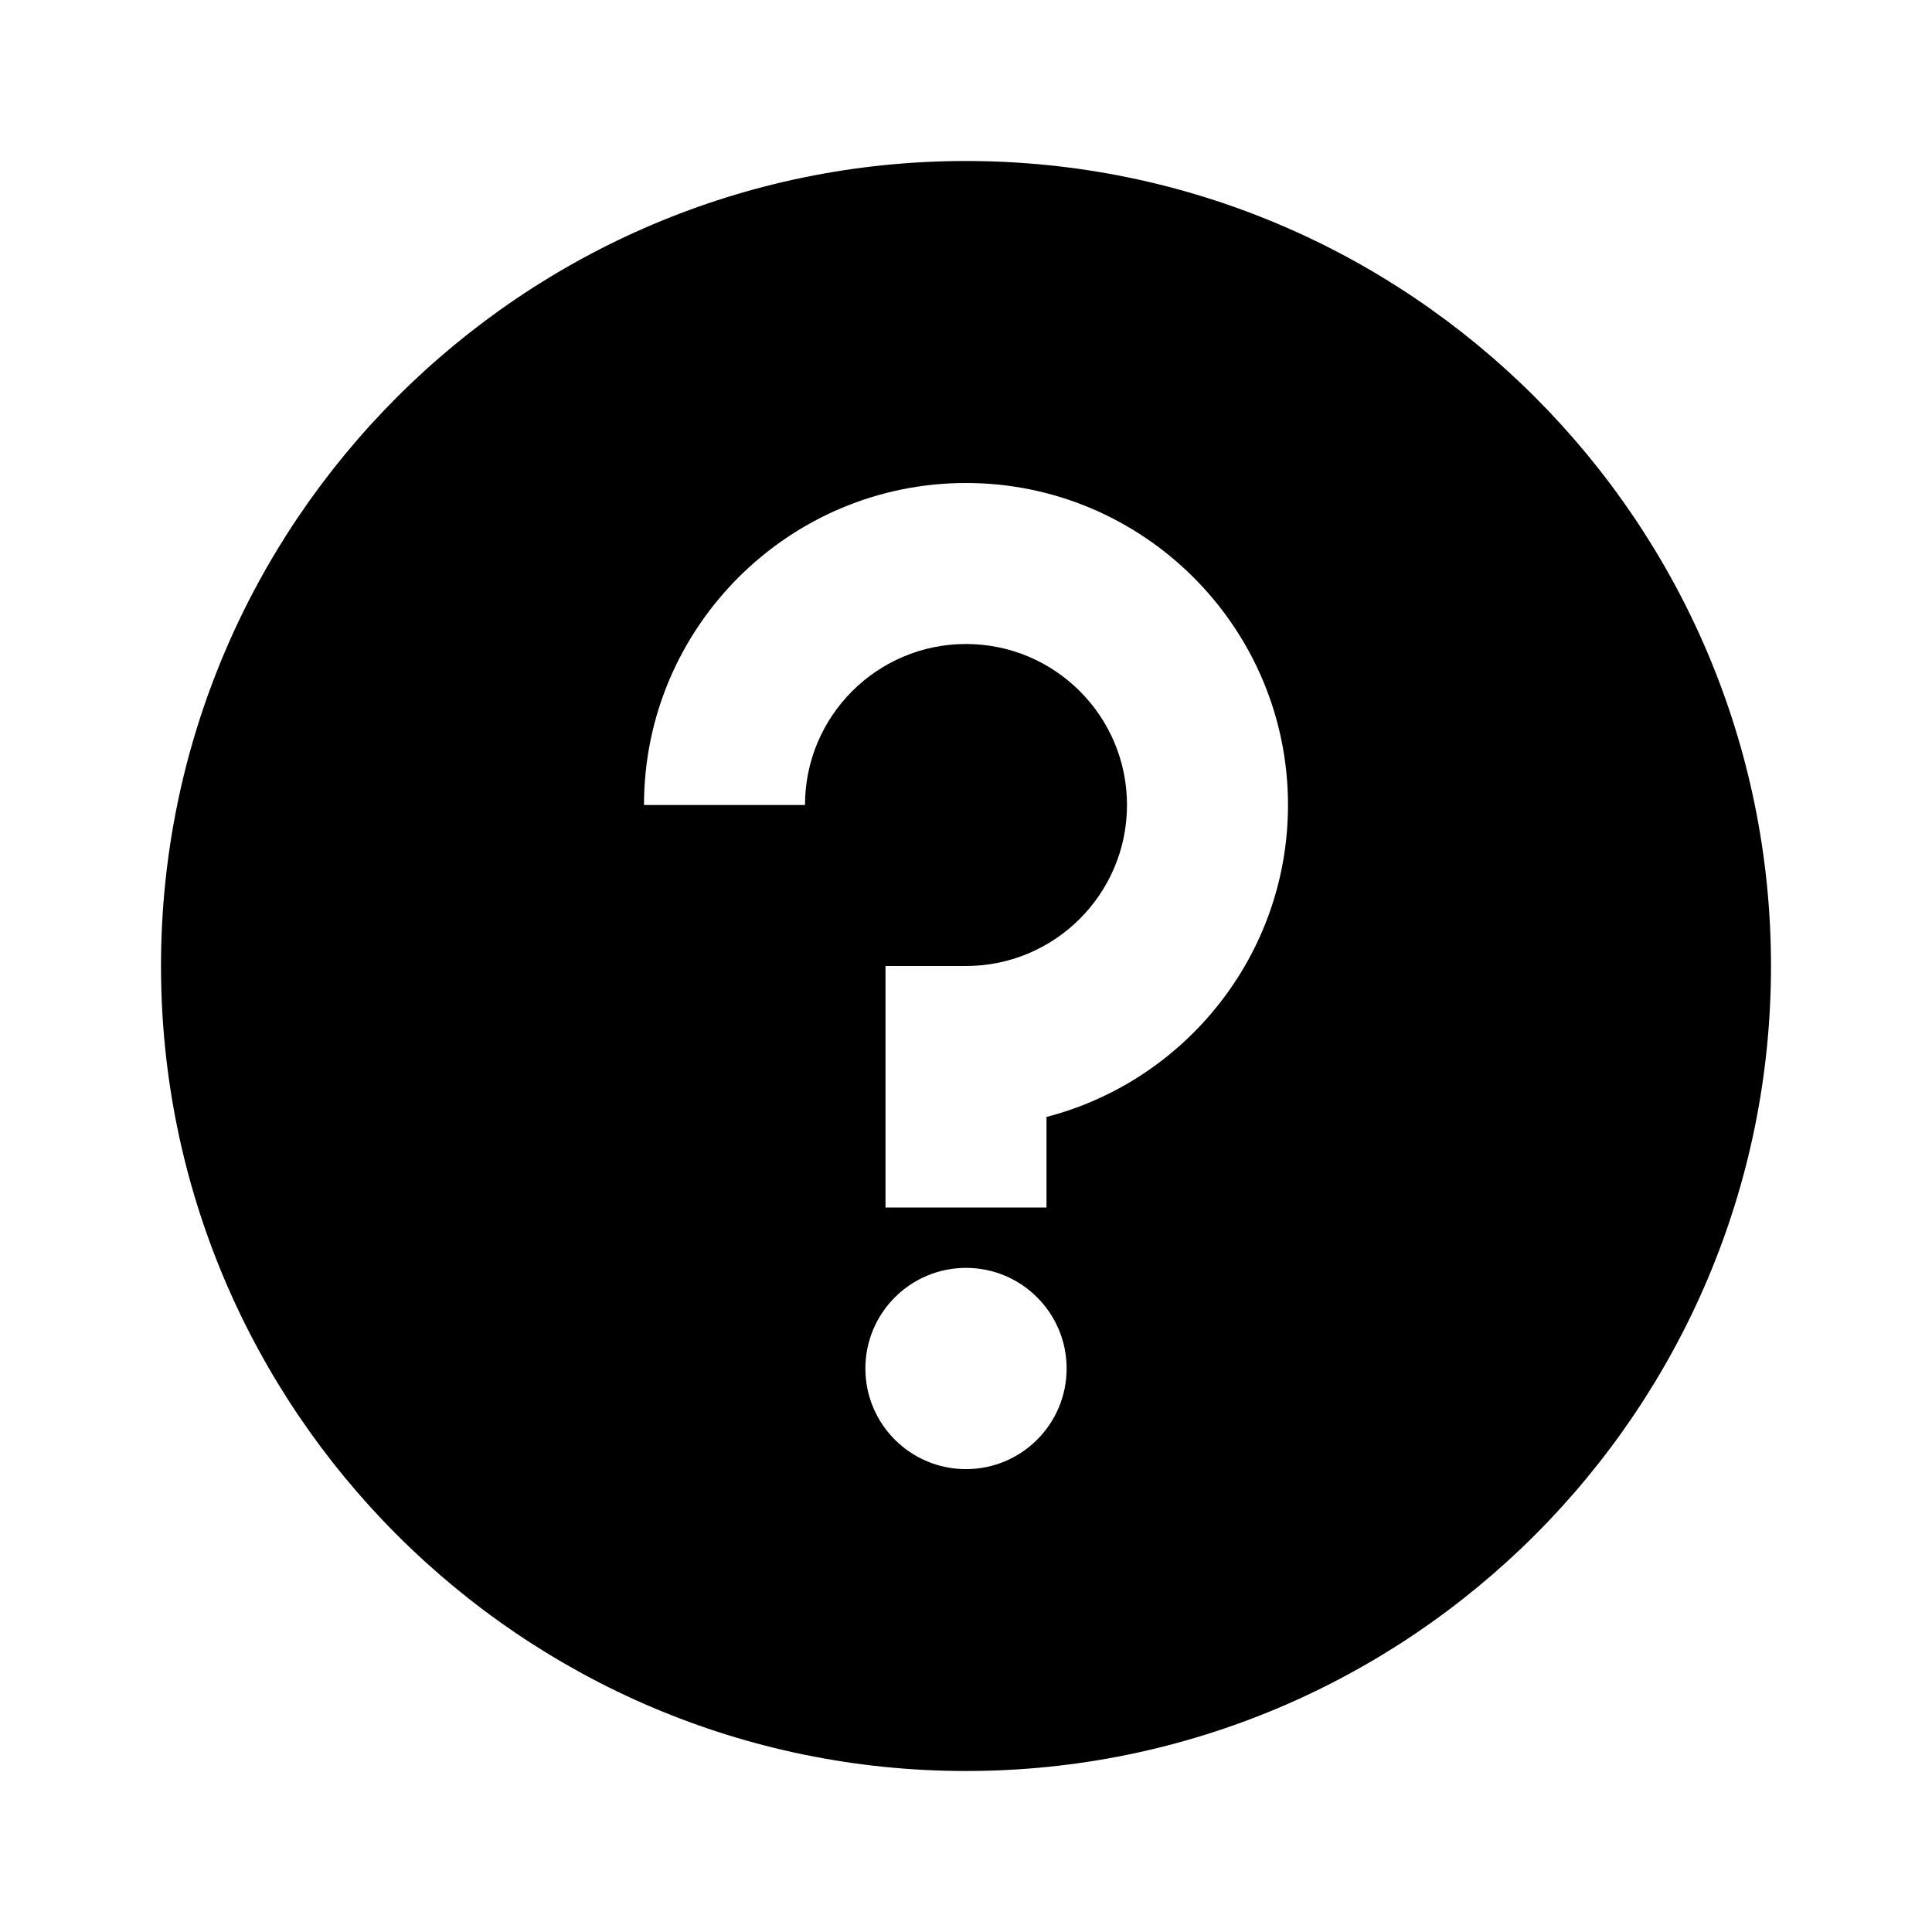
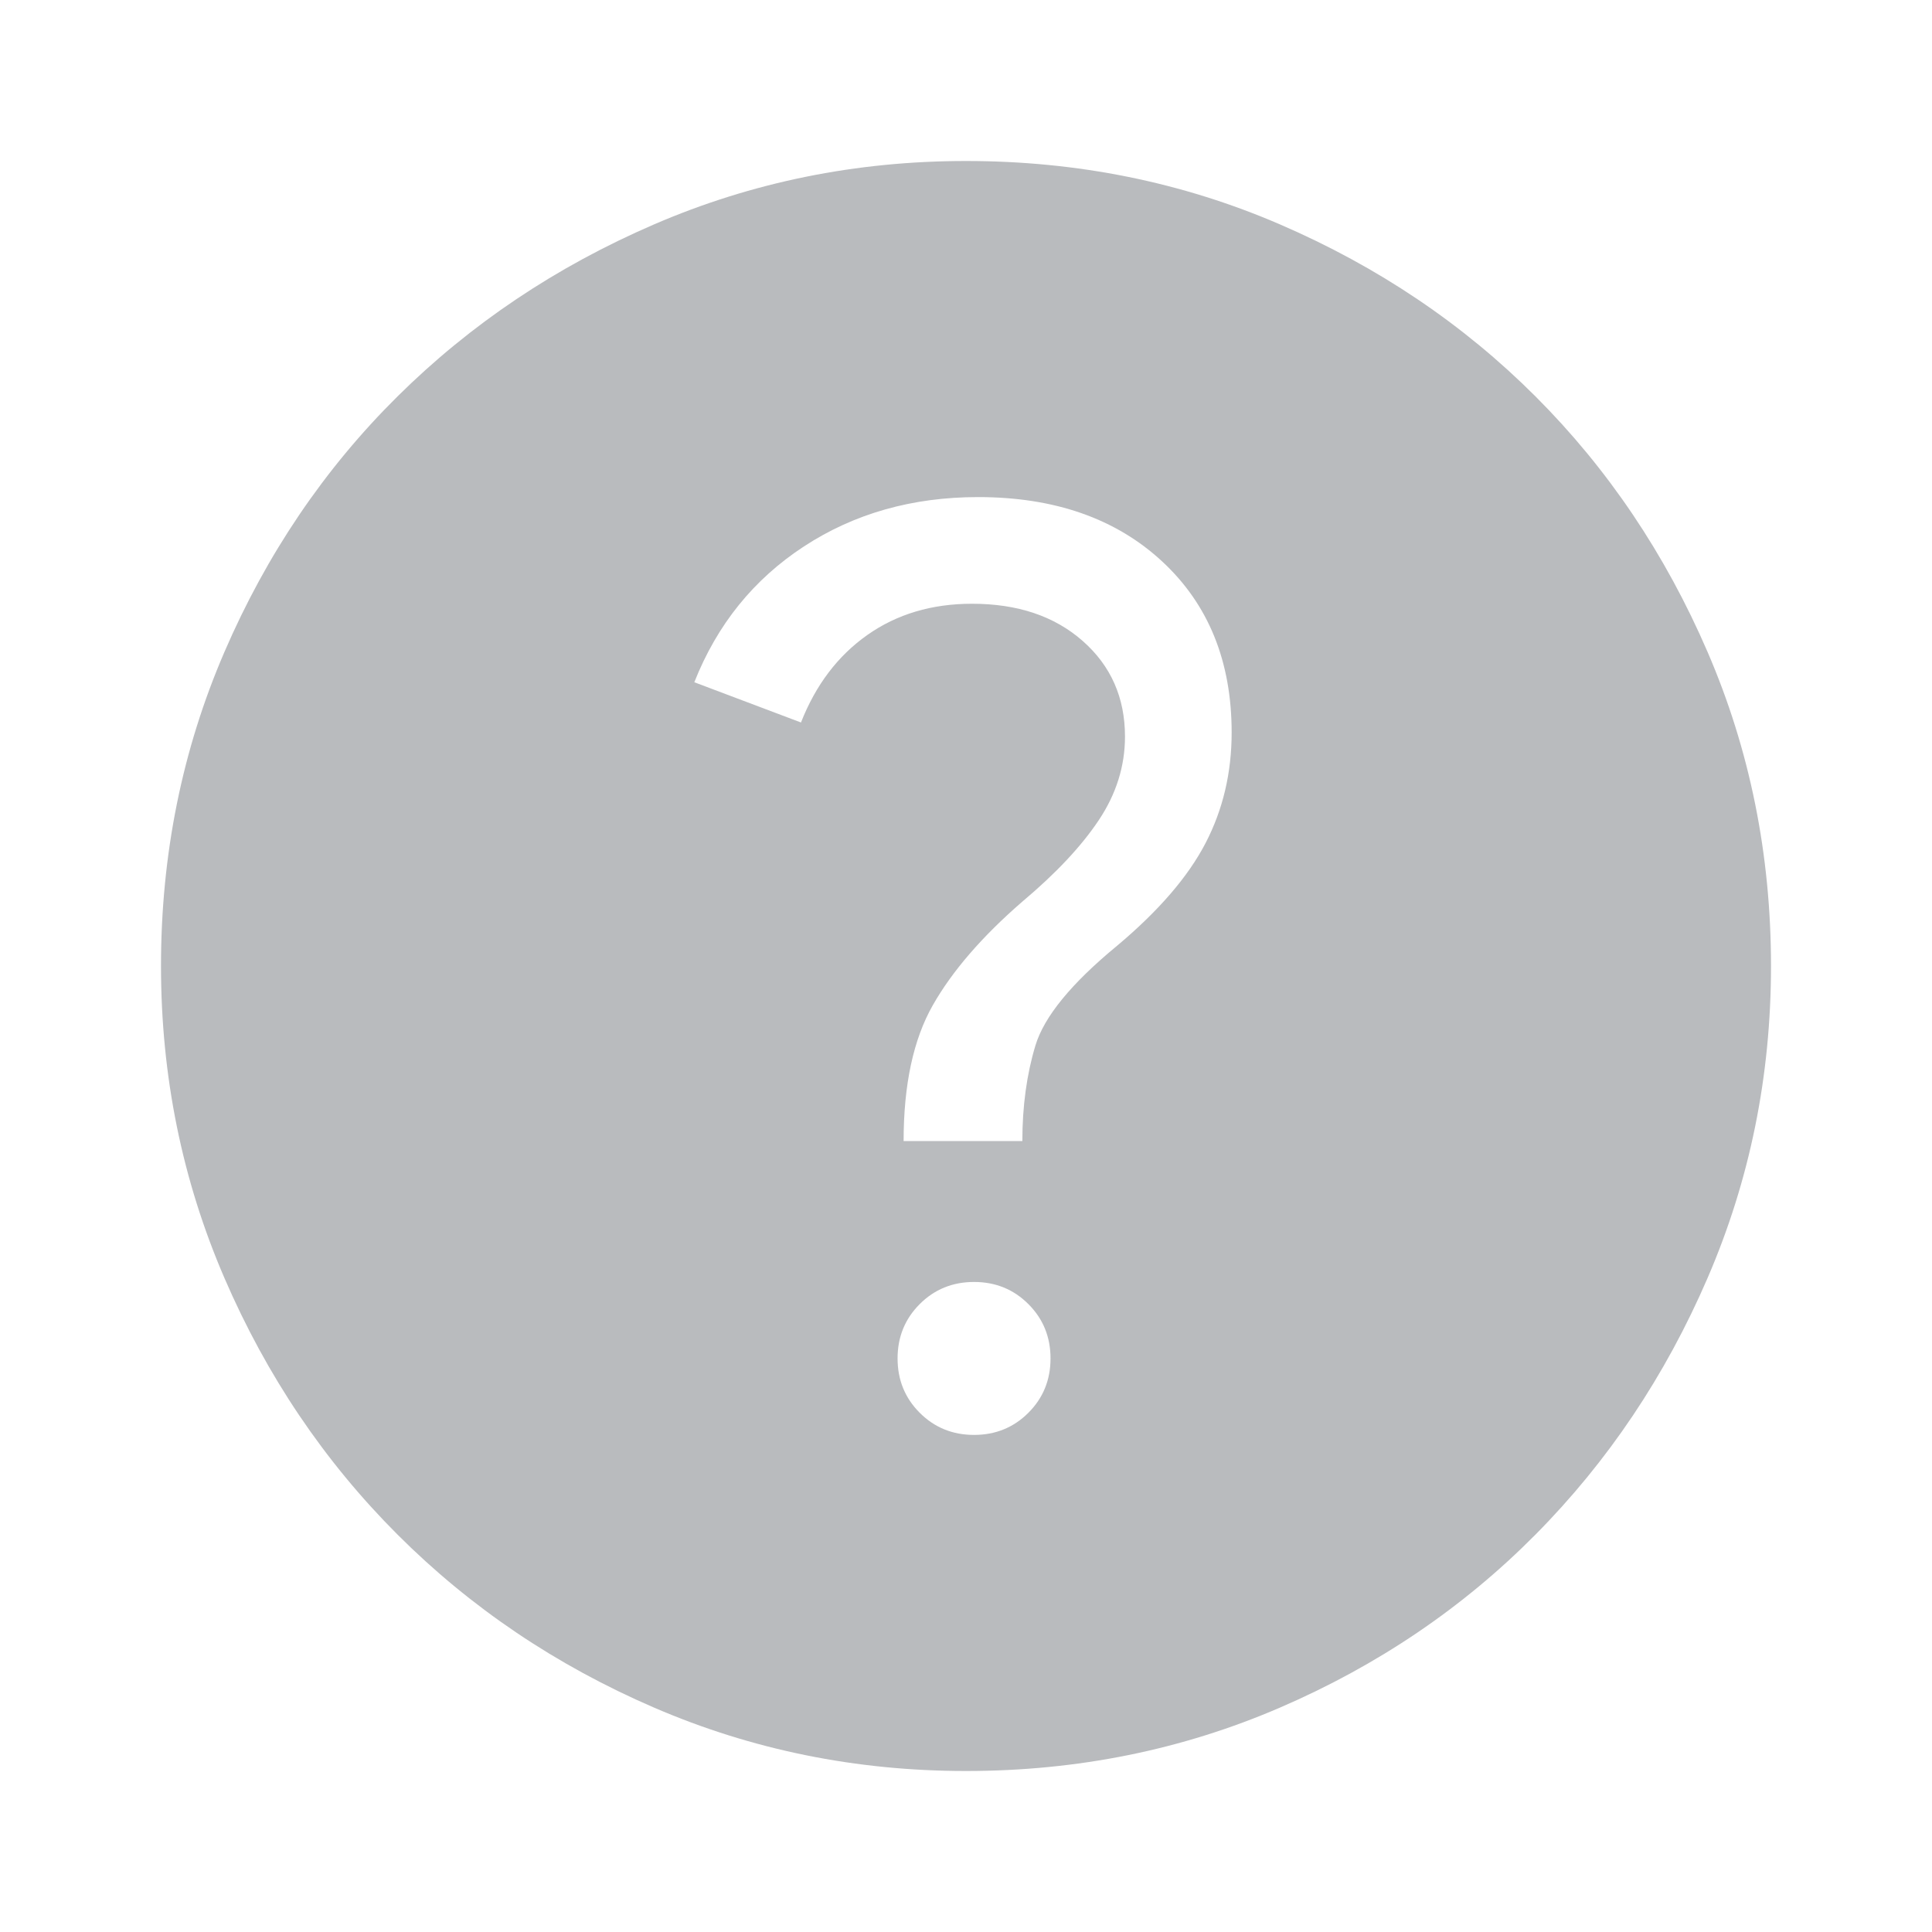
- <svg aria-hidden="false" viewBox="0 0 24 24">
-   <path fill="currentColor" d="M12 2C6.486 2 2 6.487 2 12C2 17.515 6.486 22 12 22C17.514 22 22 17.515 22 12C22 6.487 17.514 2 12 2ZM12 18.25C11.31 18.25 10.75 17.691 10.75 17C10.75 16.31 11.31 15.75 12 15.75C12.69 15.75 13.25 16.31 13.25 17C13.25 17.691 12.69 18.25 12 18.25ZM13 13.875V15H11V12H12C13.104 12 14 11.103 14 10C14 8.896 13.104 8 12 8C10.896 8 10 8.896 10 10H8C8 7.795 9.795 6 12 6C14.205 6 16 7.795 16 10C16 11.861 14.723 13.429 13 13.875Z" />
+ <svg xmlns="http://www.w3.org/2000/svg" height="48" width="48" fill="#b9bbbe">
+   <path d="M24.2 35.65q.8 0 1.35-.55t.55-1.35q0-.8-.55-1.35t-1.35-.55q-.8 0-1.35.55t-.55 1.35q0 .8.55 1.35t1.35.55Zm-1.75-7.3h2.95q0-1.3.325-2.375T27.75 23.5q1.55-1.3 2.2-2.55.65-1.25.65-2.75 0-2.65-1.725-4.25t-4.575-1.6q-2.45 0-4.325 1.225T17.25 16.95l2.65 1q.55-1.4 1.65-2.175 1.1-.775 2.6-.775 1.7 0 2.75.925t1.05 2.375q0 1.1-.65 2.075-.65.975-1.9 2.025-1.5 1.3-2.225 2.575-.725 1.275-.725 3.375ZM24 44q-4.1 0-7.75-1.575-3.65-1.575-6.375-4.3-2.725-2.725-4.3-6.375Q4 28.1 4 24q0-4.15 1.575-7.8 1.575-3.65 4.3-6.35 2.725-2.7 6.375-4.275Q19.9 4 24 4q4.15 0 7.8 1.575 3.65 1.575 6.35 4.275 2.7 2.7 4.275 6.35Q44 19.85 44 24q0 4.1-1.575 7.75-1.575 3.65-4.275 6.375t-6.35 4.3Q28.15 44 24 44Z" />
</svg>
